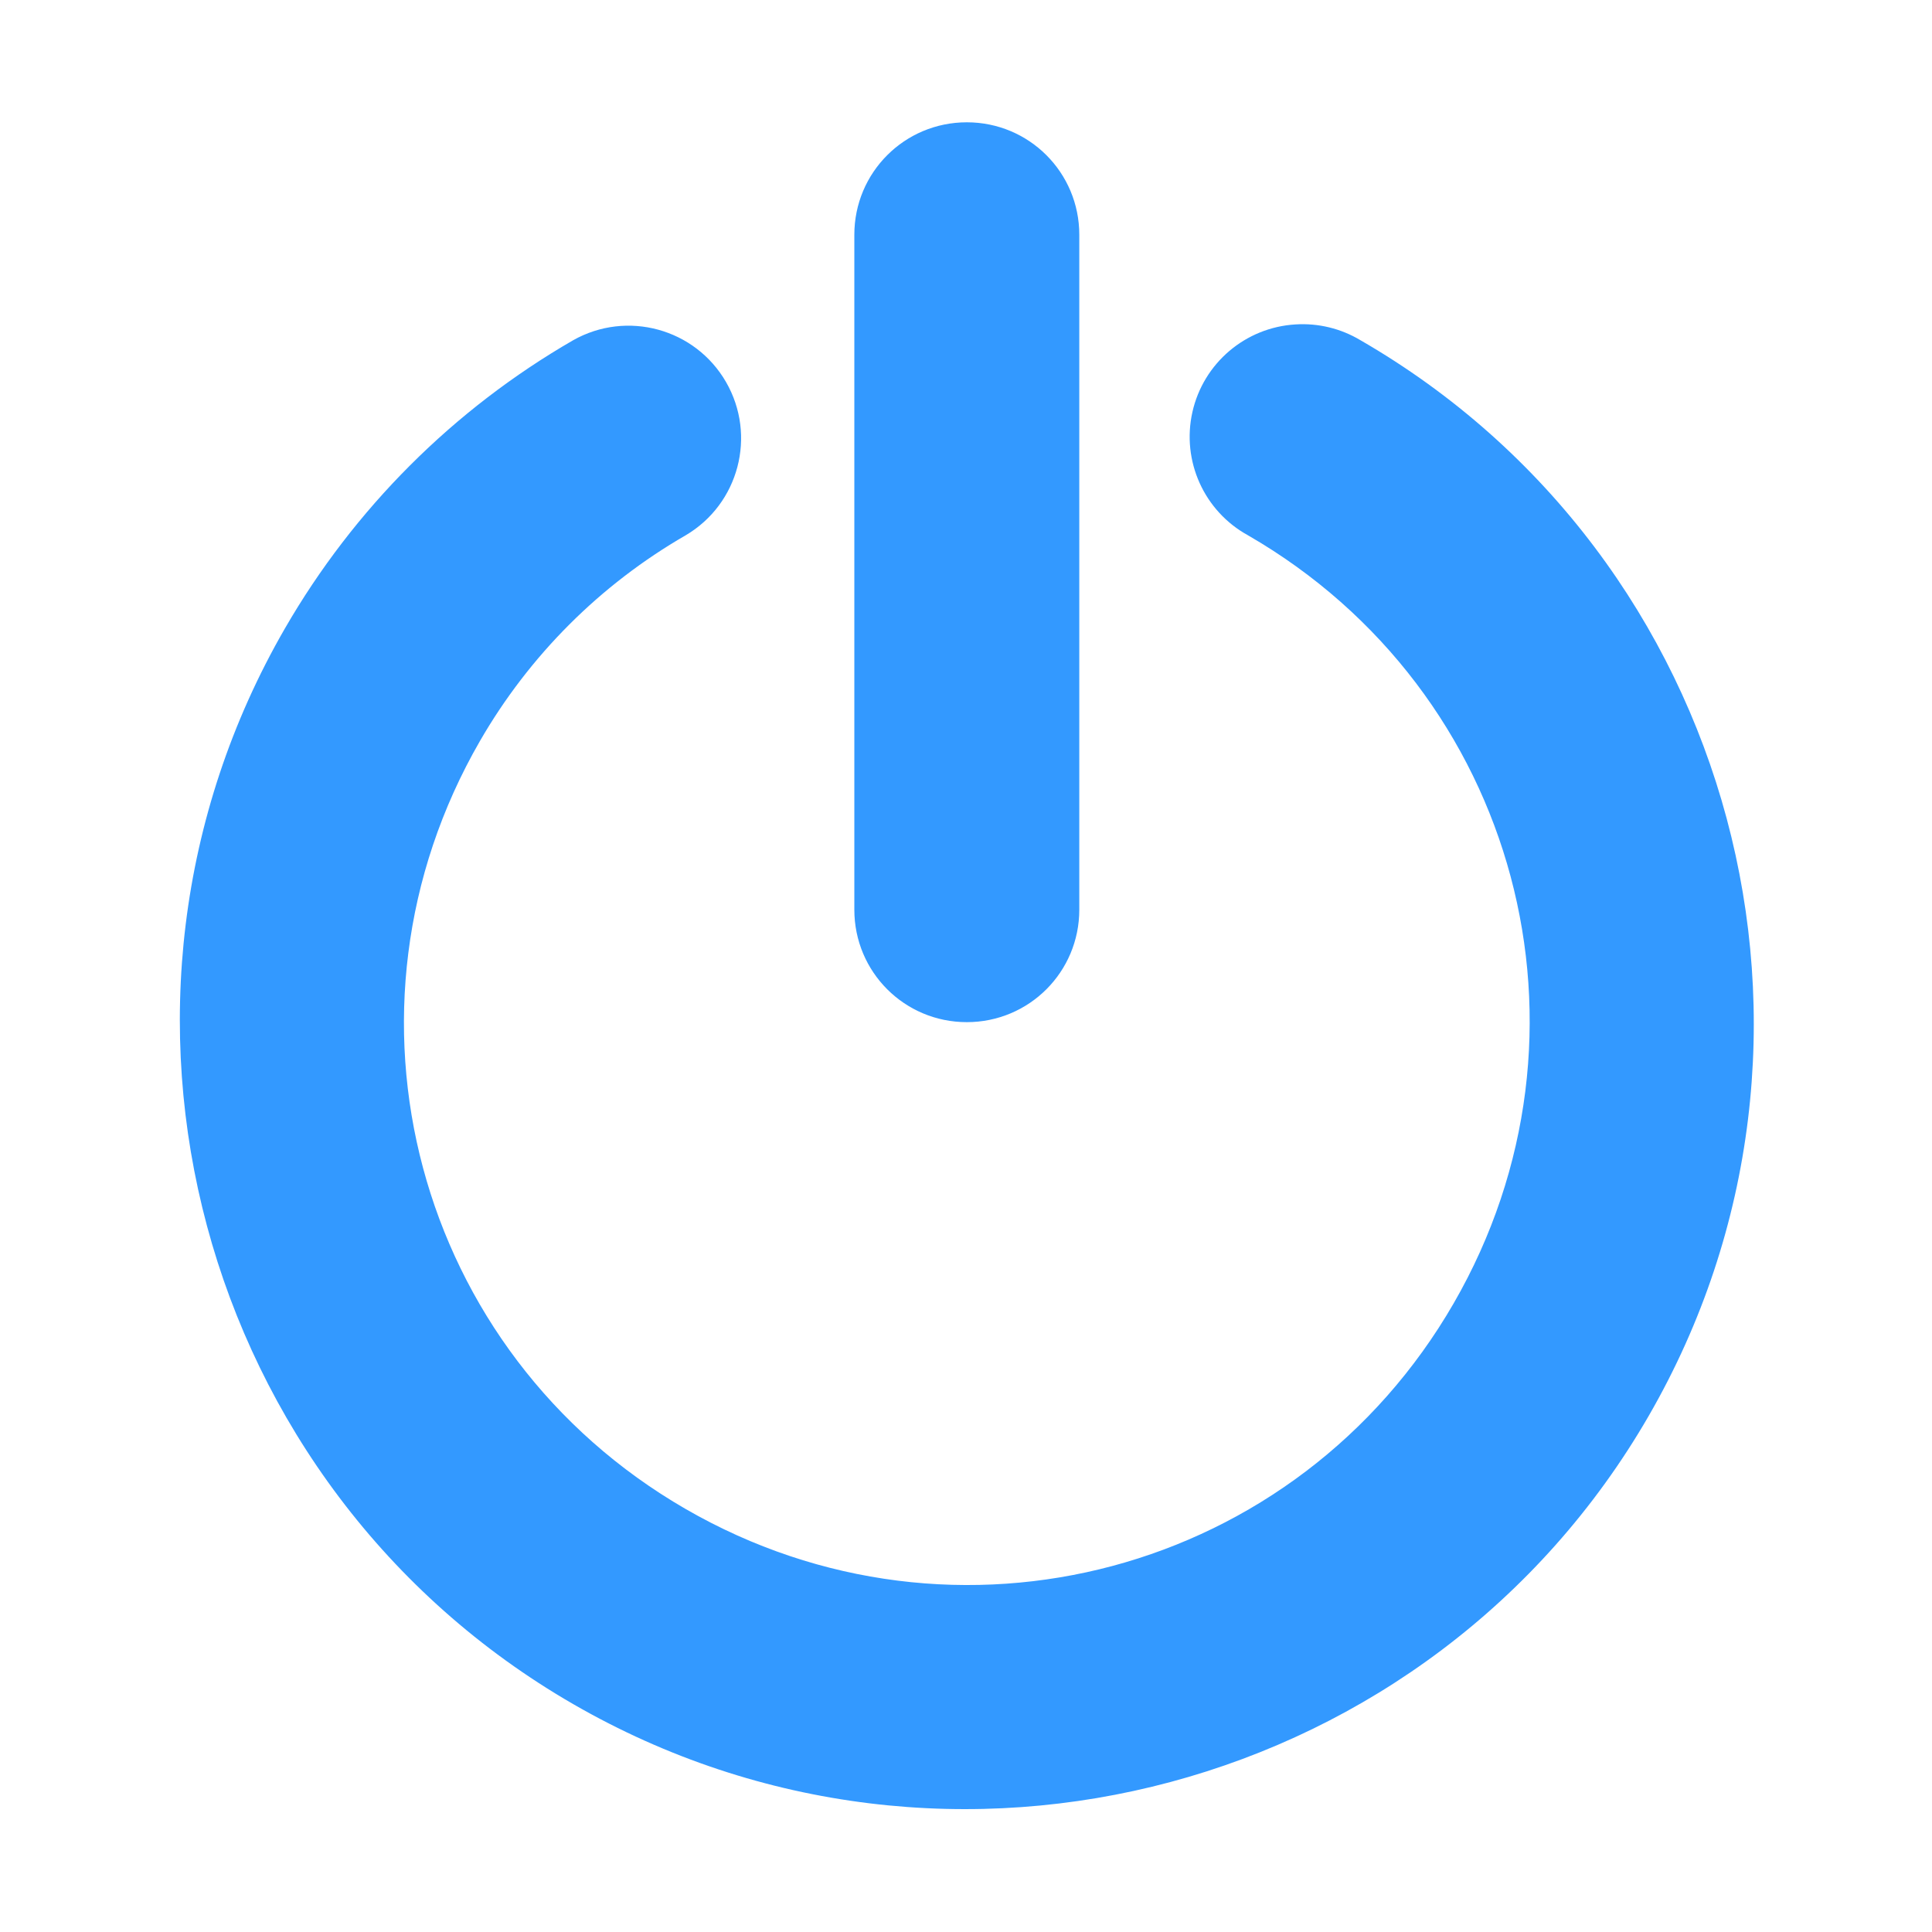
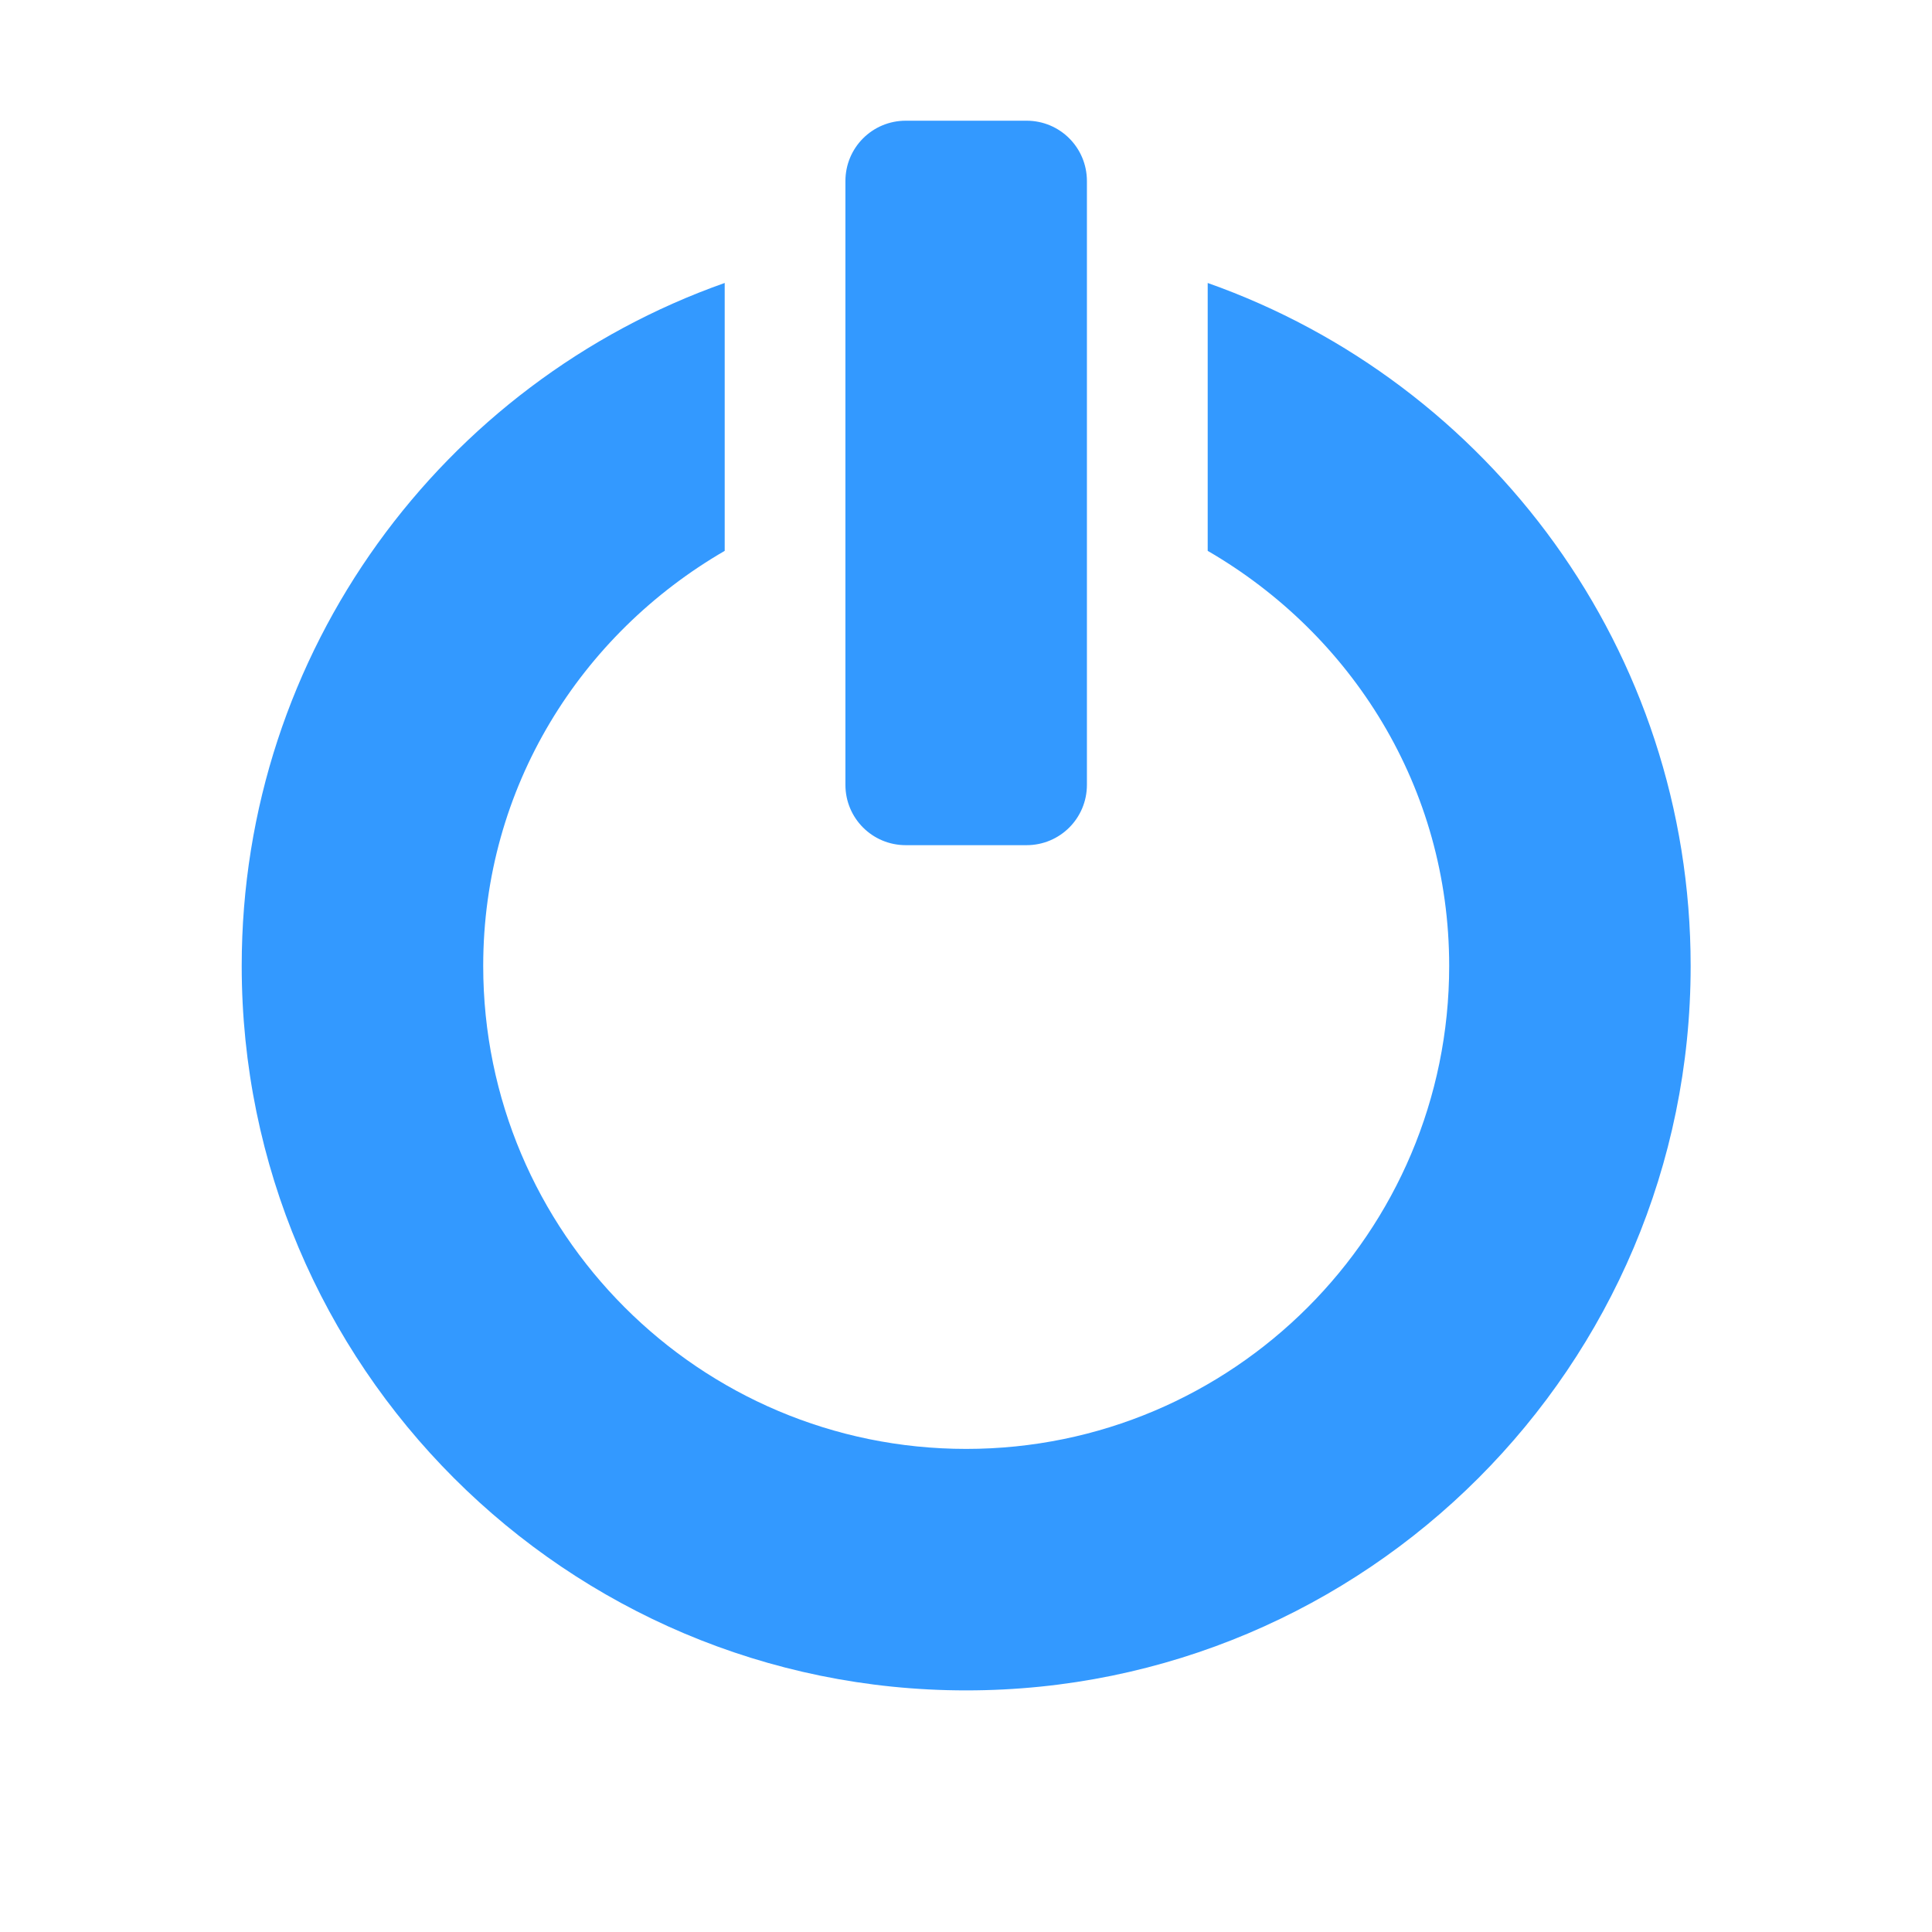
- <svg xmlns="http://www.w3.org/2000/svg" width="128" height="128" id="svg3027" version="1.1">
-   <defs id="defs3029" />
-   <path style="color:#000000;fill:#3399ff;fill-opacity:1;stroke:none;stroke-width:6;marker:none;visibility:visible;display:inline;overflow:visible;enable-background:accumulate" d="m 64.054,8.103 c -4.128,0 -7.452,3.324 -7.452,7.452 l 0,44.713 c 0,4.128 3.324,7.452 7.452,7.452 4.128,0 7.452,-3.324 7.452,-7.452 l 0,-44.713 c 0,-4.128 -3.324,-7.452 -7.452,-7.452 z M 85.828,21.494 A 7.453,7.453 0 0 0 82.685,35.467 C 100.582,45.8 106.641,68.453 96.308,86.351 85.975,104.249 63.322,110.308 45.424,99.974 27.526,89.641 21.467,66.988 31.8,49.09 35.071,43.425 39.759,38.737 45.424,35.467 A 7.46,7.46 0 0 0 37.972,22.542 C 30.042,27.12 23.454,33.708 18.875,41.638 4.515,66.512 13.098,98.538 37.972,112.899 62.845,127.26 94.872,118.677 109.233,93.803 123.594,68.929 115.01,36.903 90.137,22.542 a 7.453,7.453 0 0 0 -4.308,-1.048 z" id="rect4223" />
+ <svg xmlns="http://www.w3.org/2000/svg" xmlns:xlink="http://www.w3.org/1999/xlink" width="128" height="128" id="svg3027" version="1.1">
+   <defs id="defs3029">
+     <linearGradient xlink:href="#StandardGradient-1" id="linearGradient3196" x1="5" y1="1" x2="5" y2="14" gradientUnits="userSpaceOnUse" />
+     <linearGradient id="StandardGradient-1" gradientTransform="matrix(0.9984539,0,0,0.9984539,-0.0459776,0.05767558)" x1="10.71" y1="1.996" x2="10.71" y2="18.974" gradientUnits="userSpaceOnUse">
+       <stop style="stop-color:#000000;stop-opacity:0.863;" offset="0" id="stop3277-4" />
+       <stop style="stop-color:#000000;stop-opacity:0.471;" offset="1" id="stop3279-3" />
+     </linearGradient>
+     <linearGradient gradientTransform="matrix(7.939942,0,0,7.939942,120.3574,0.4229724)" y2="14" x2="5" y1="1" x1="5" gradientUnits="userSpaceOnUse" id="linearGradient3040" xlink:href="#StandardGradient-1" />
+   </defs>
+   <path style="fill:#3399ff;fill-opacity:1;fill-rule:nonzero;stroke:none;display:inline" d="m 68.011,7.997 c 2.216,0 4,1.784 4,4 l 0,39.998 c 0,2.216 -1.784,4 -4,4 l -8,0 c -2.216,0 -4,-1.784 -4,-4 l 0,-39.998 c 0,-2.216 1.784,-4 4,-4 l 8,0 z m 12,10.75 c 18.646,6.589 31.999,24.356 31.999,45.248 0,26.495 -21.503,47.998 -47.998,47.998 -26.495,0 -47.998,-21.503 -47.998,-47.998 0,-20.892 13.353,-38.659 31.999,-45.248 l 0,17.749 c -9.55,5.539 -15.999,15.672 -15.999,27.499 0,17.663 14.335,31.999 31.999,31.999 17.663,0 31.999,-14.335 31.999,-31.999 0,-11.827 -6.449,-21.96 -15.999,-27.499 l 0,-17.749 z" id="path2401" />
</svg>
